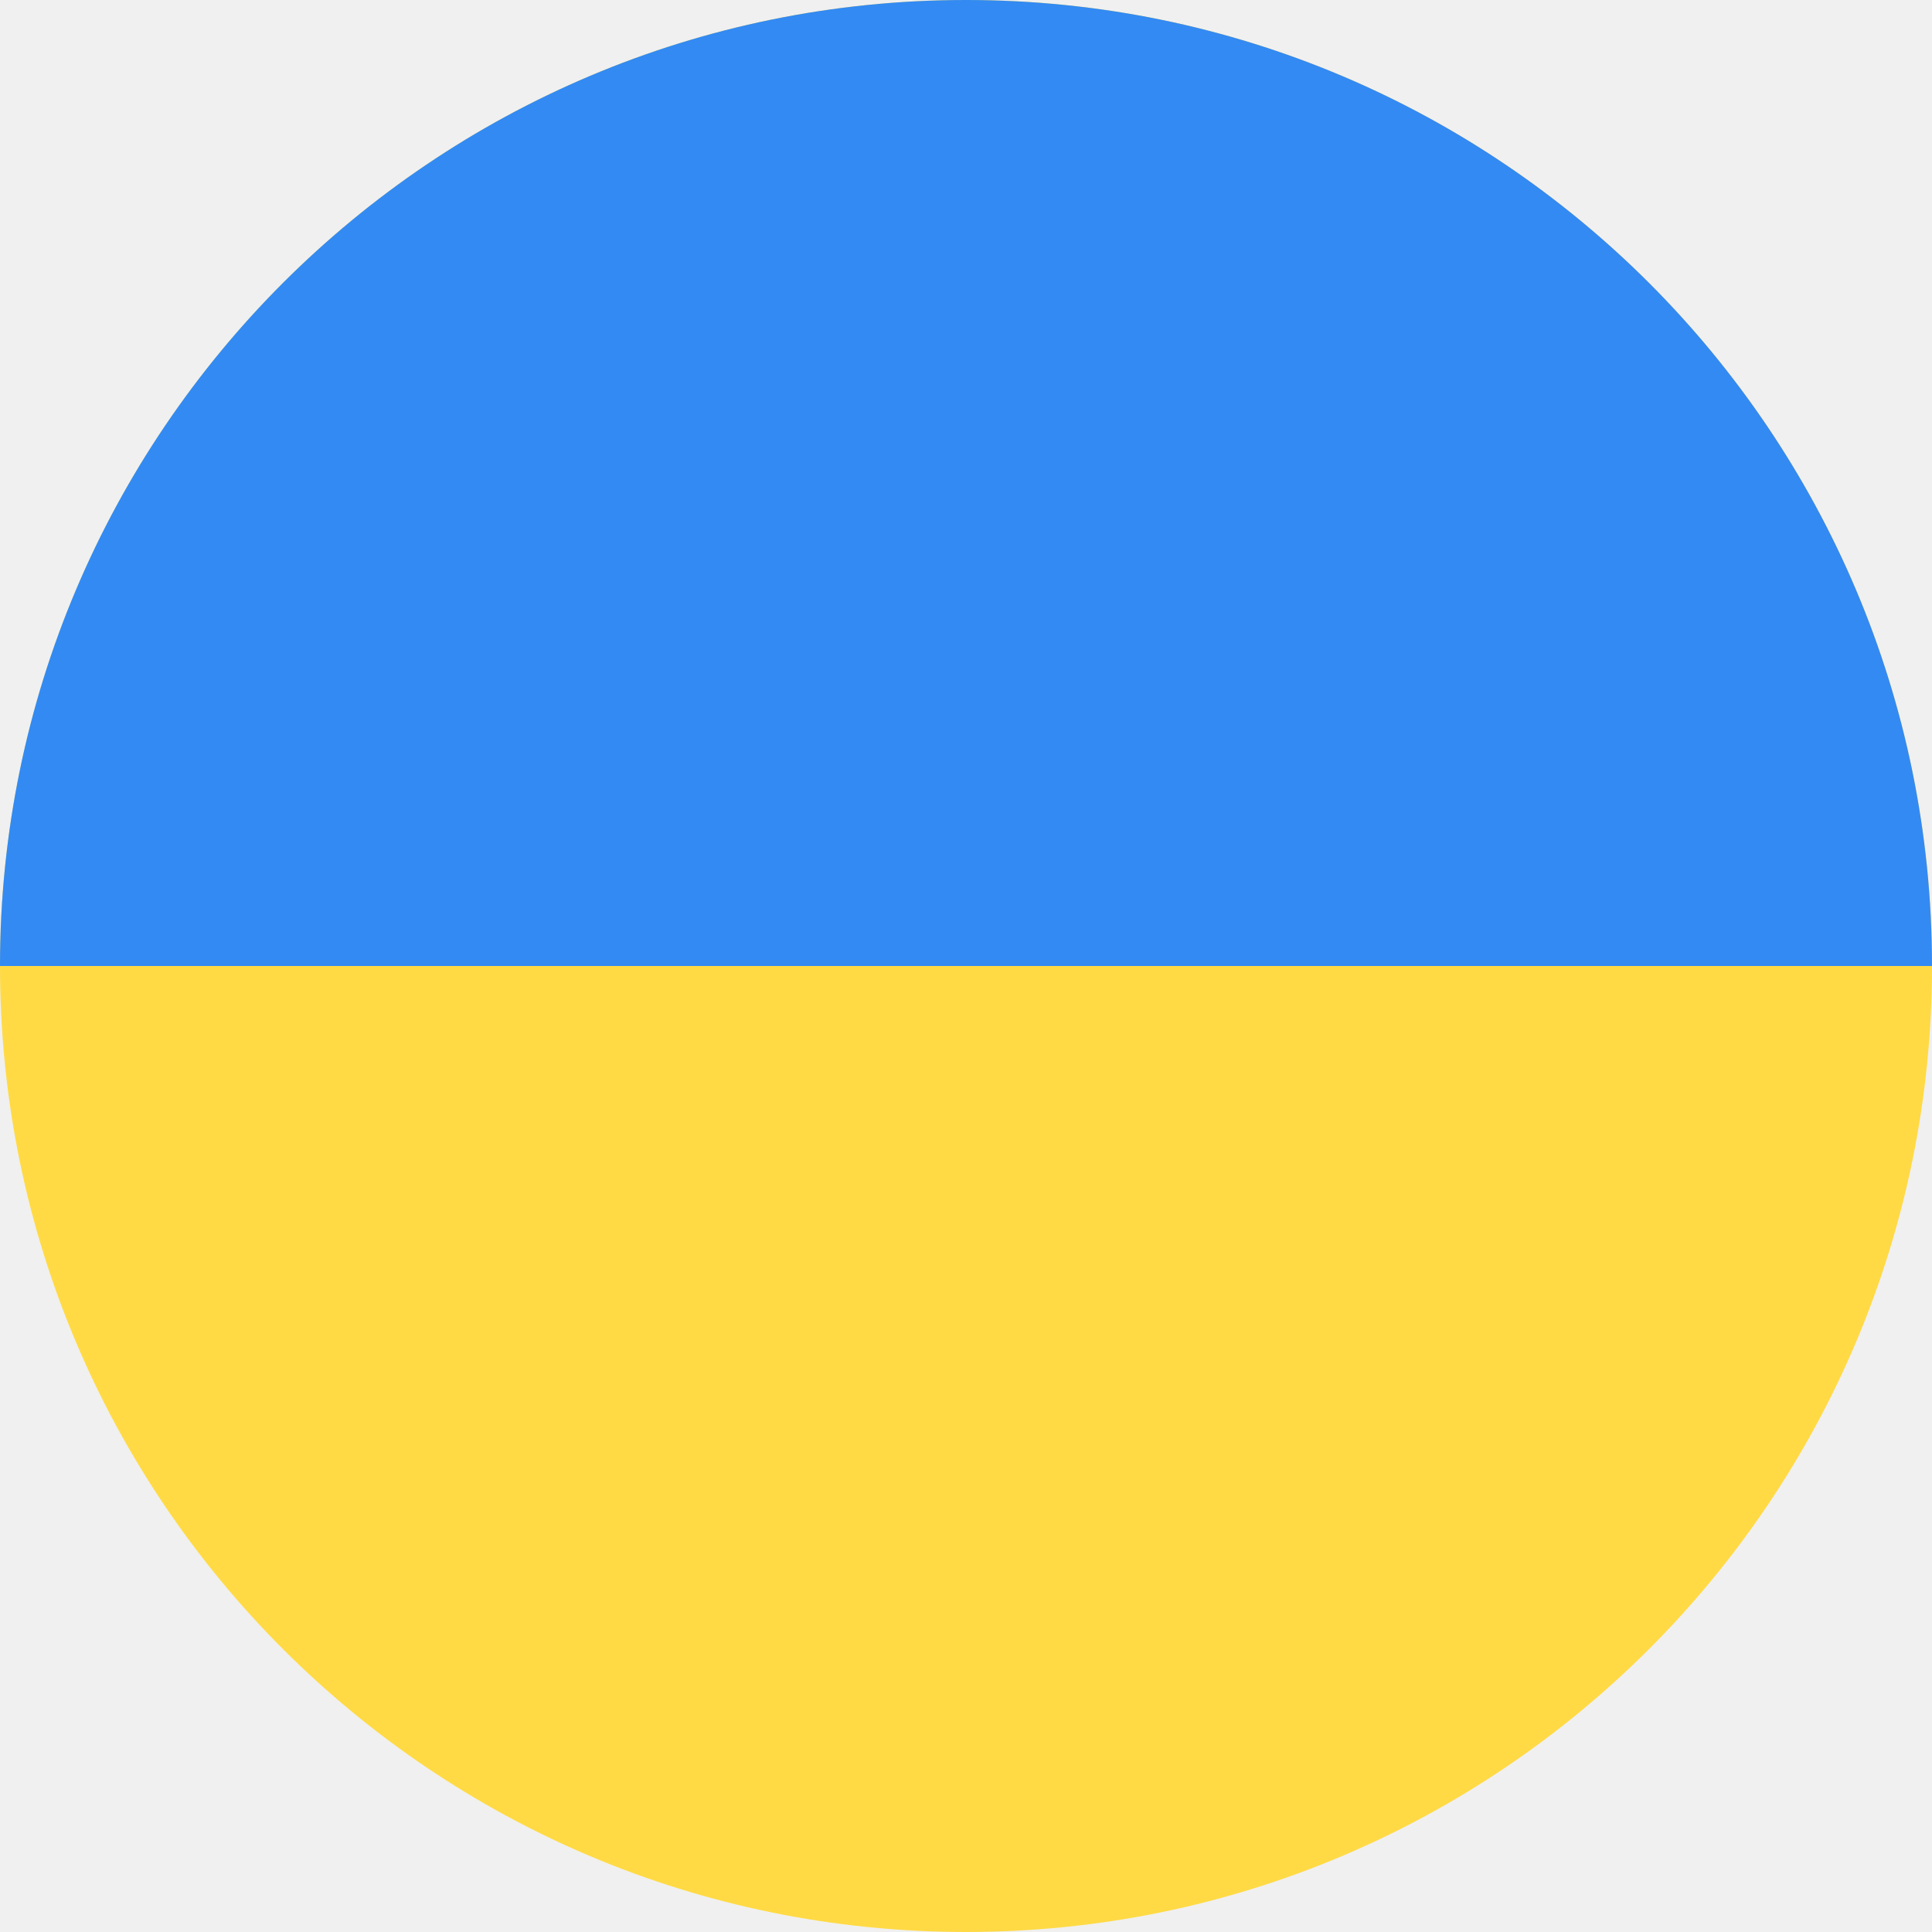
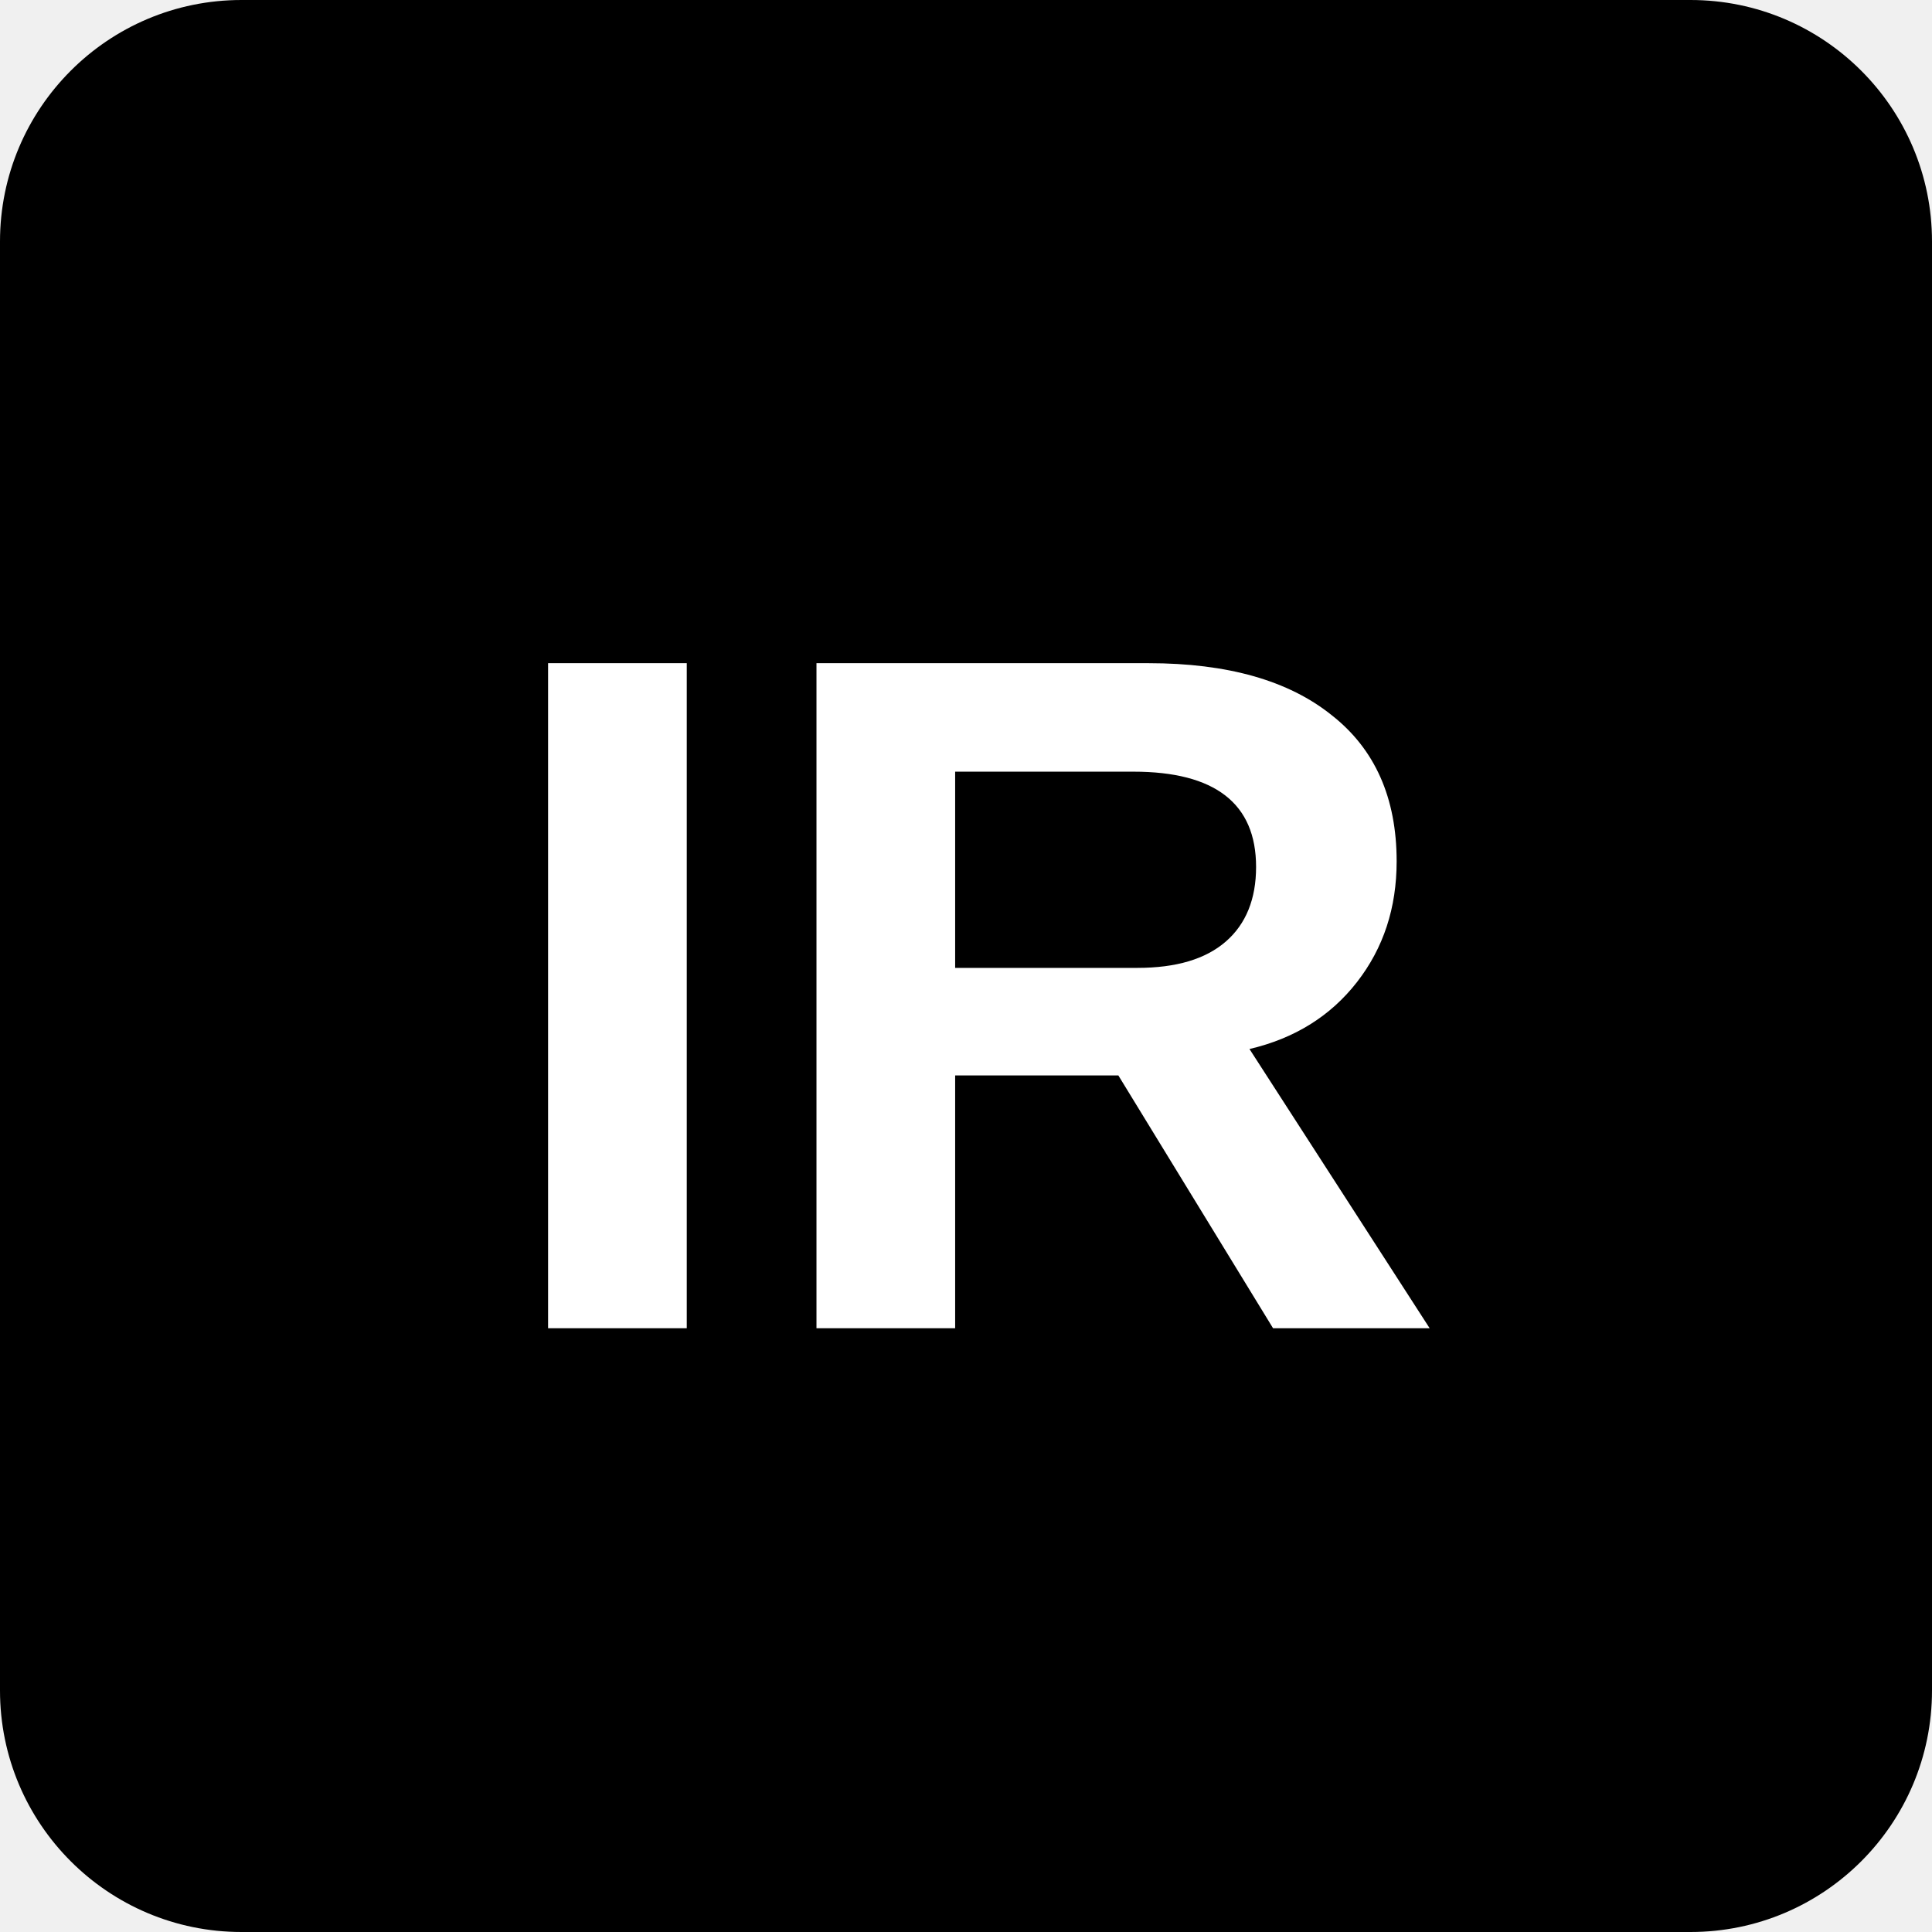
- <svg xmlns="http://www.w3.org/2000/svg" version="1.1" id="Layer_1" x="0px" y="0px" viewBox="0 0 512 512" style="enable-background:new 0 0 512 512;" xml:space="preserve">
-   <circle style="fill:#FFDA44;" cx="256" cy="256" r="256" />
-   <path style="fill:#338AF3;" d="M0,256C0,114.616,114.616,0,256,0s256,114.616,256,256" />
-   <g>
- </g>
-   <g>
- </g>
-   <g>
- </g>
-   <g>
- </g>
-   <g>
- </g>
-   <g>
- </g>
-   <g>
- </g>
-   <g>
- </g>
-   <g>
- </g>
-   <g>
- </g>
-   <g>
- </g>
-   <g>
- </g>
-   <g>
- </g>
-   <g>
- </g>
-   <g>
- </g>
+ <svg xmlns="http://www.w3.org/2000/svg" viewBox="0 0 32 32" width="32" height="32">
+   <rect width="32" height="32" fill="black" rx="4" />
+   <text x="16" y="22" font-family="Arial, sans-serif" font-size="16" font-weight="bold" fill="white" text-anchor="middle">IR</text>
</svg>
